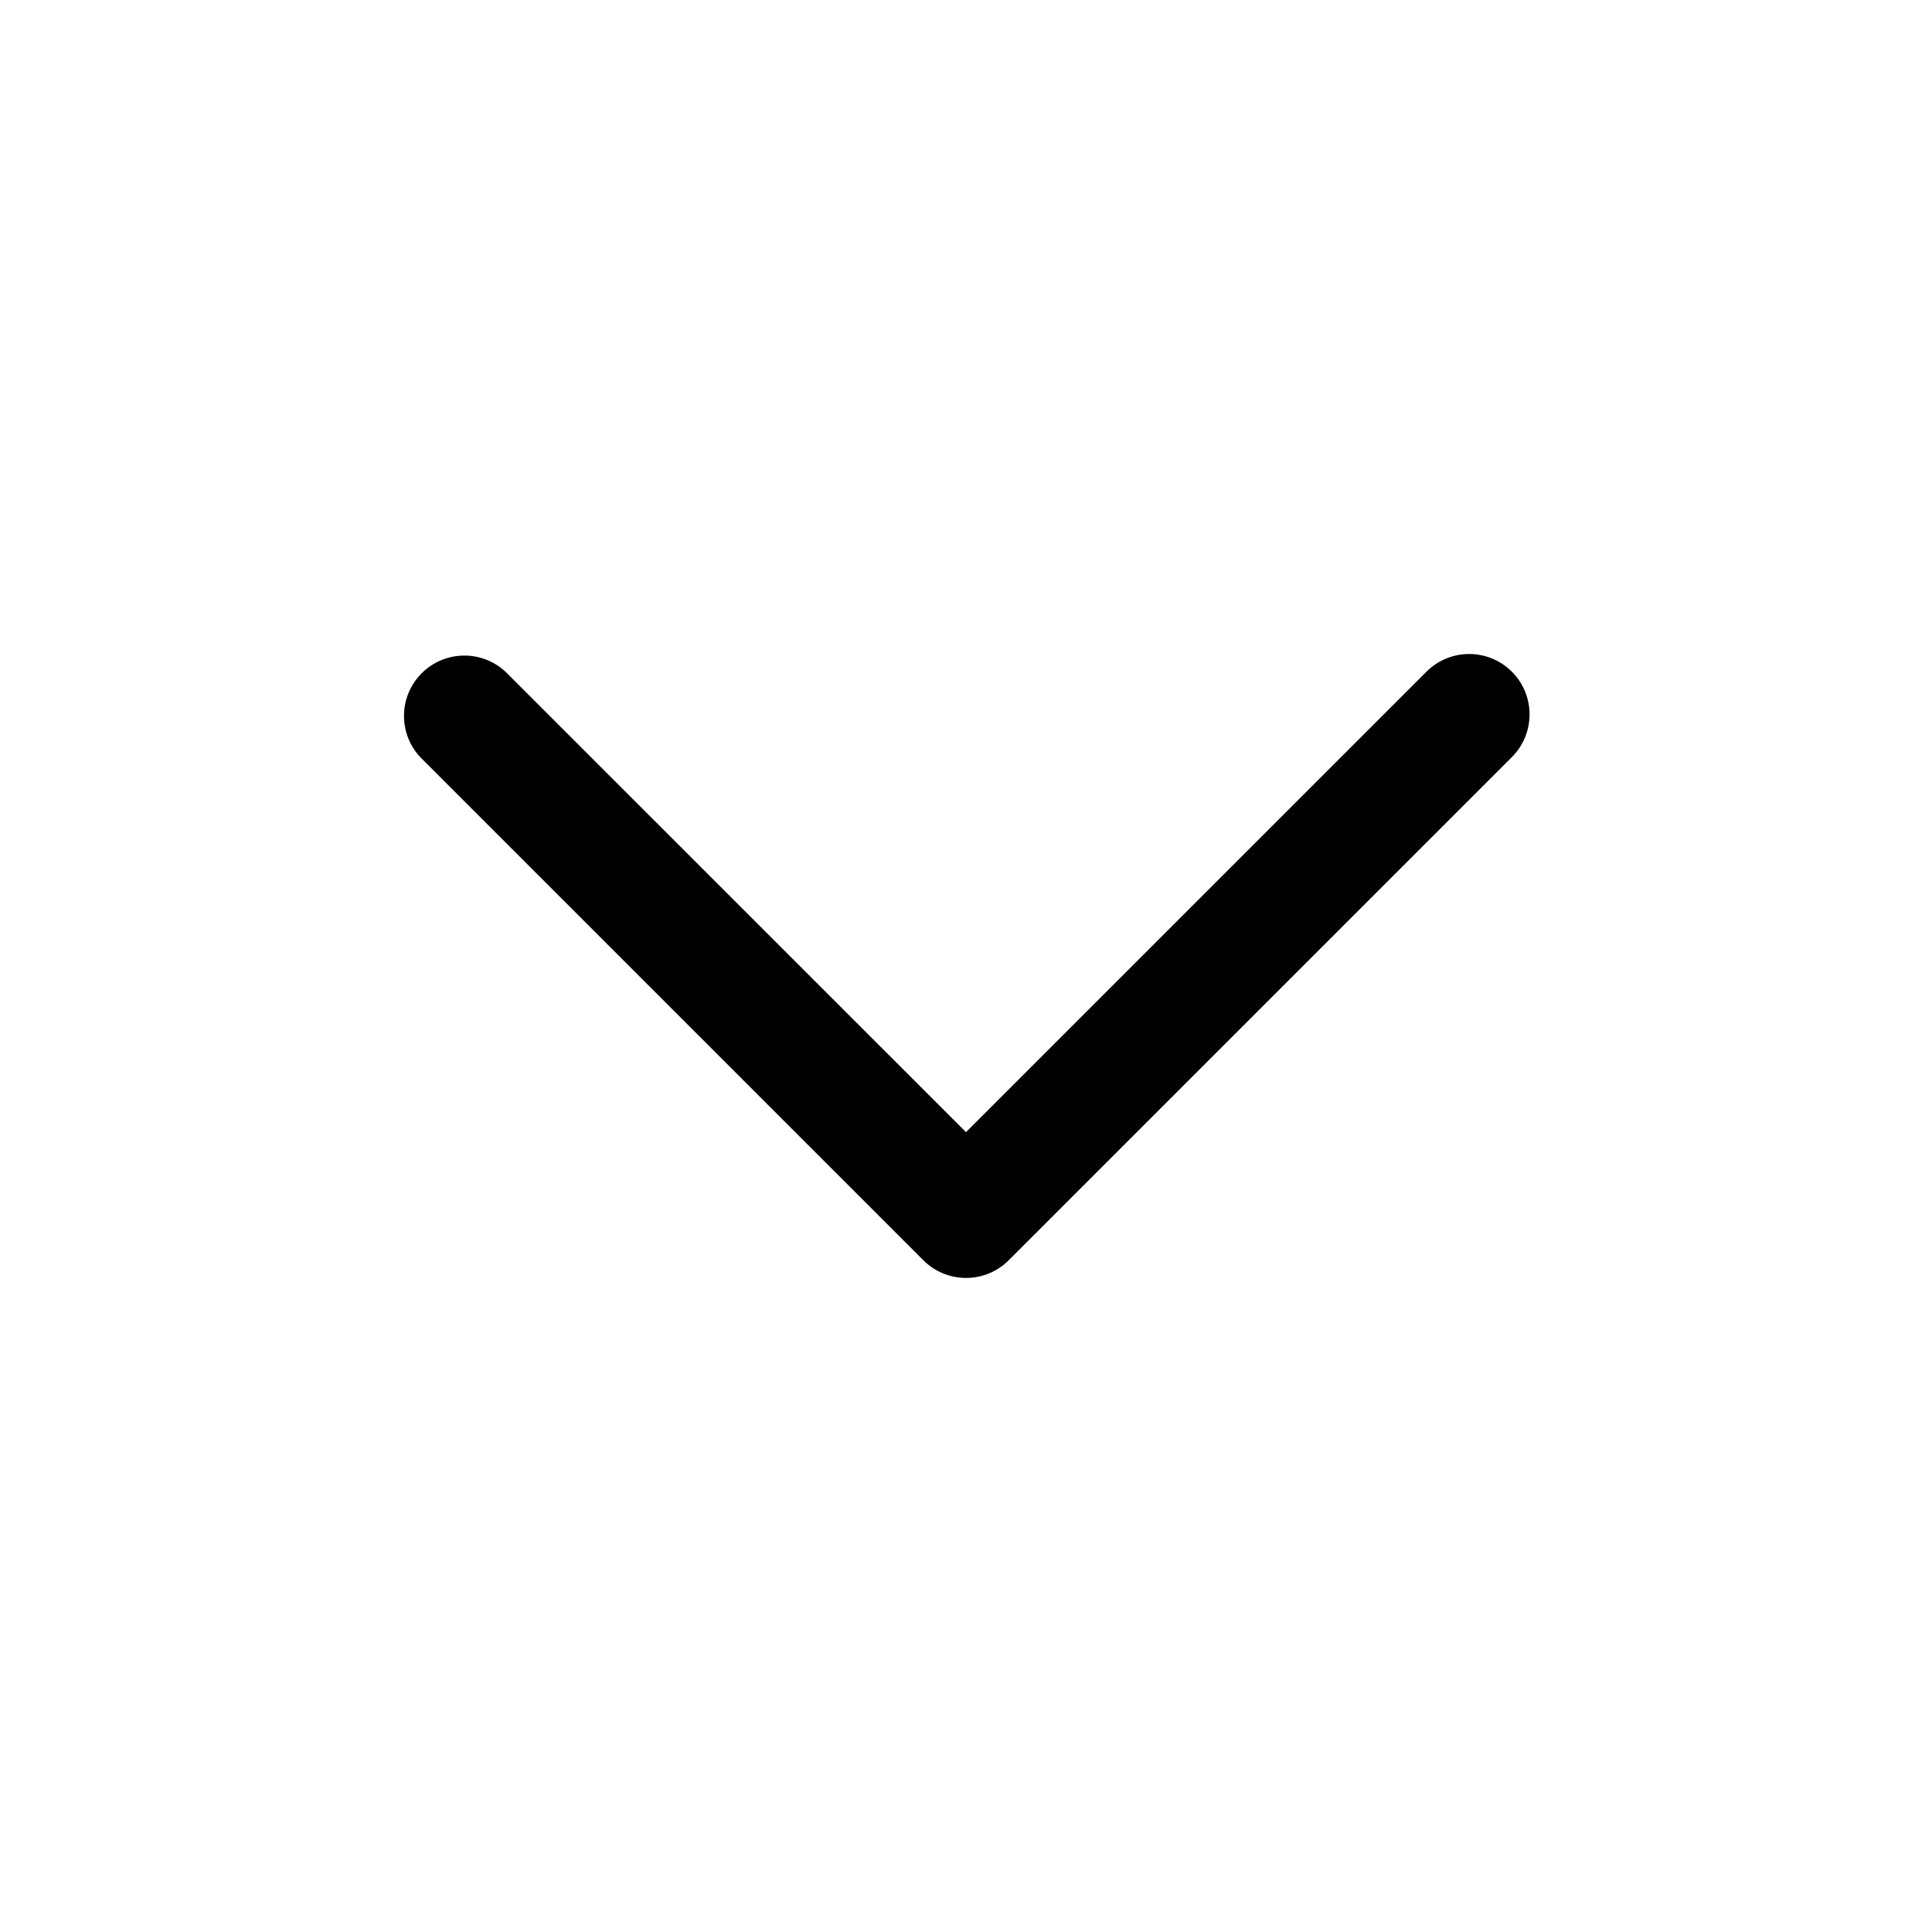
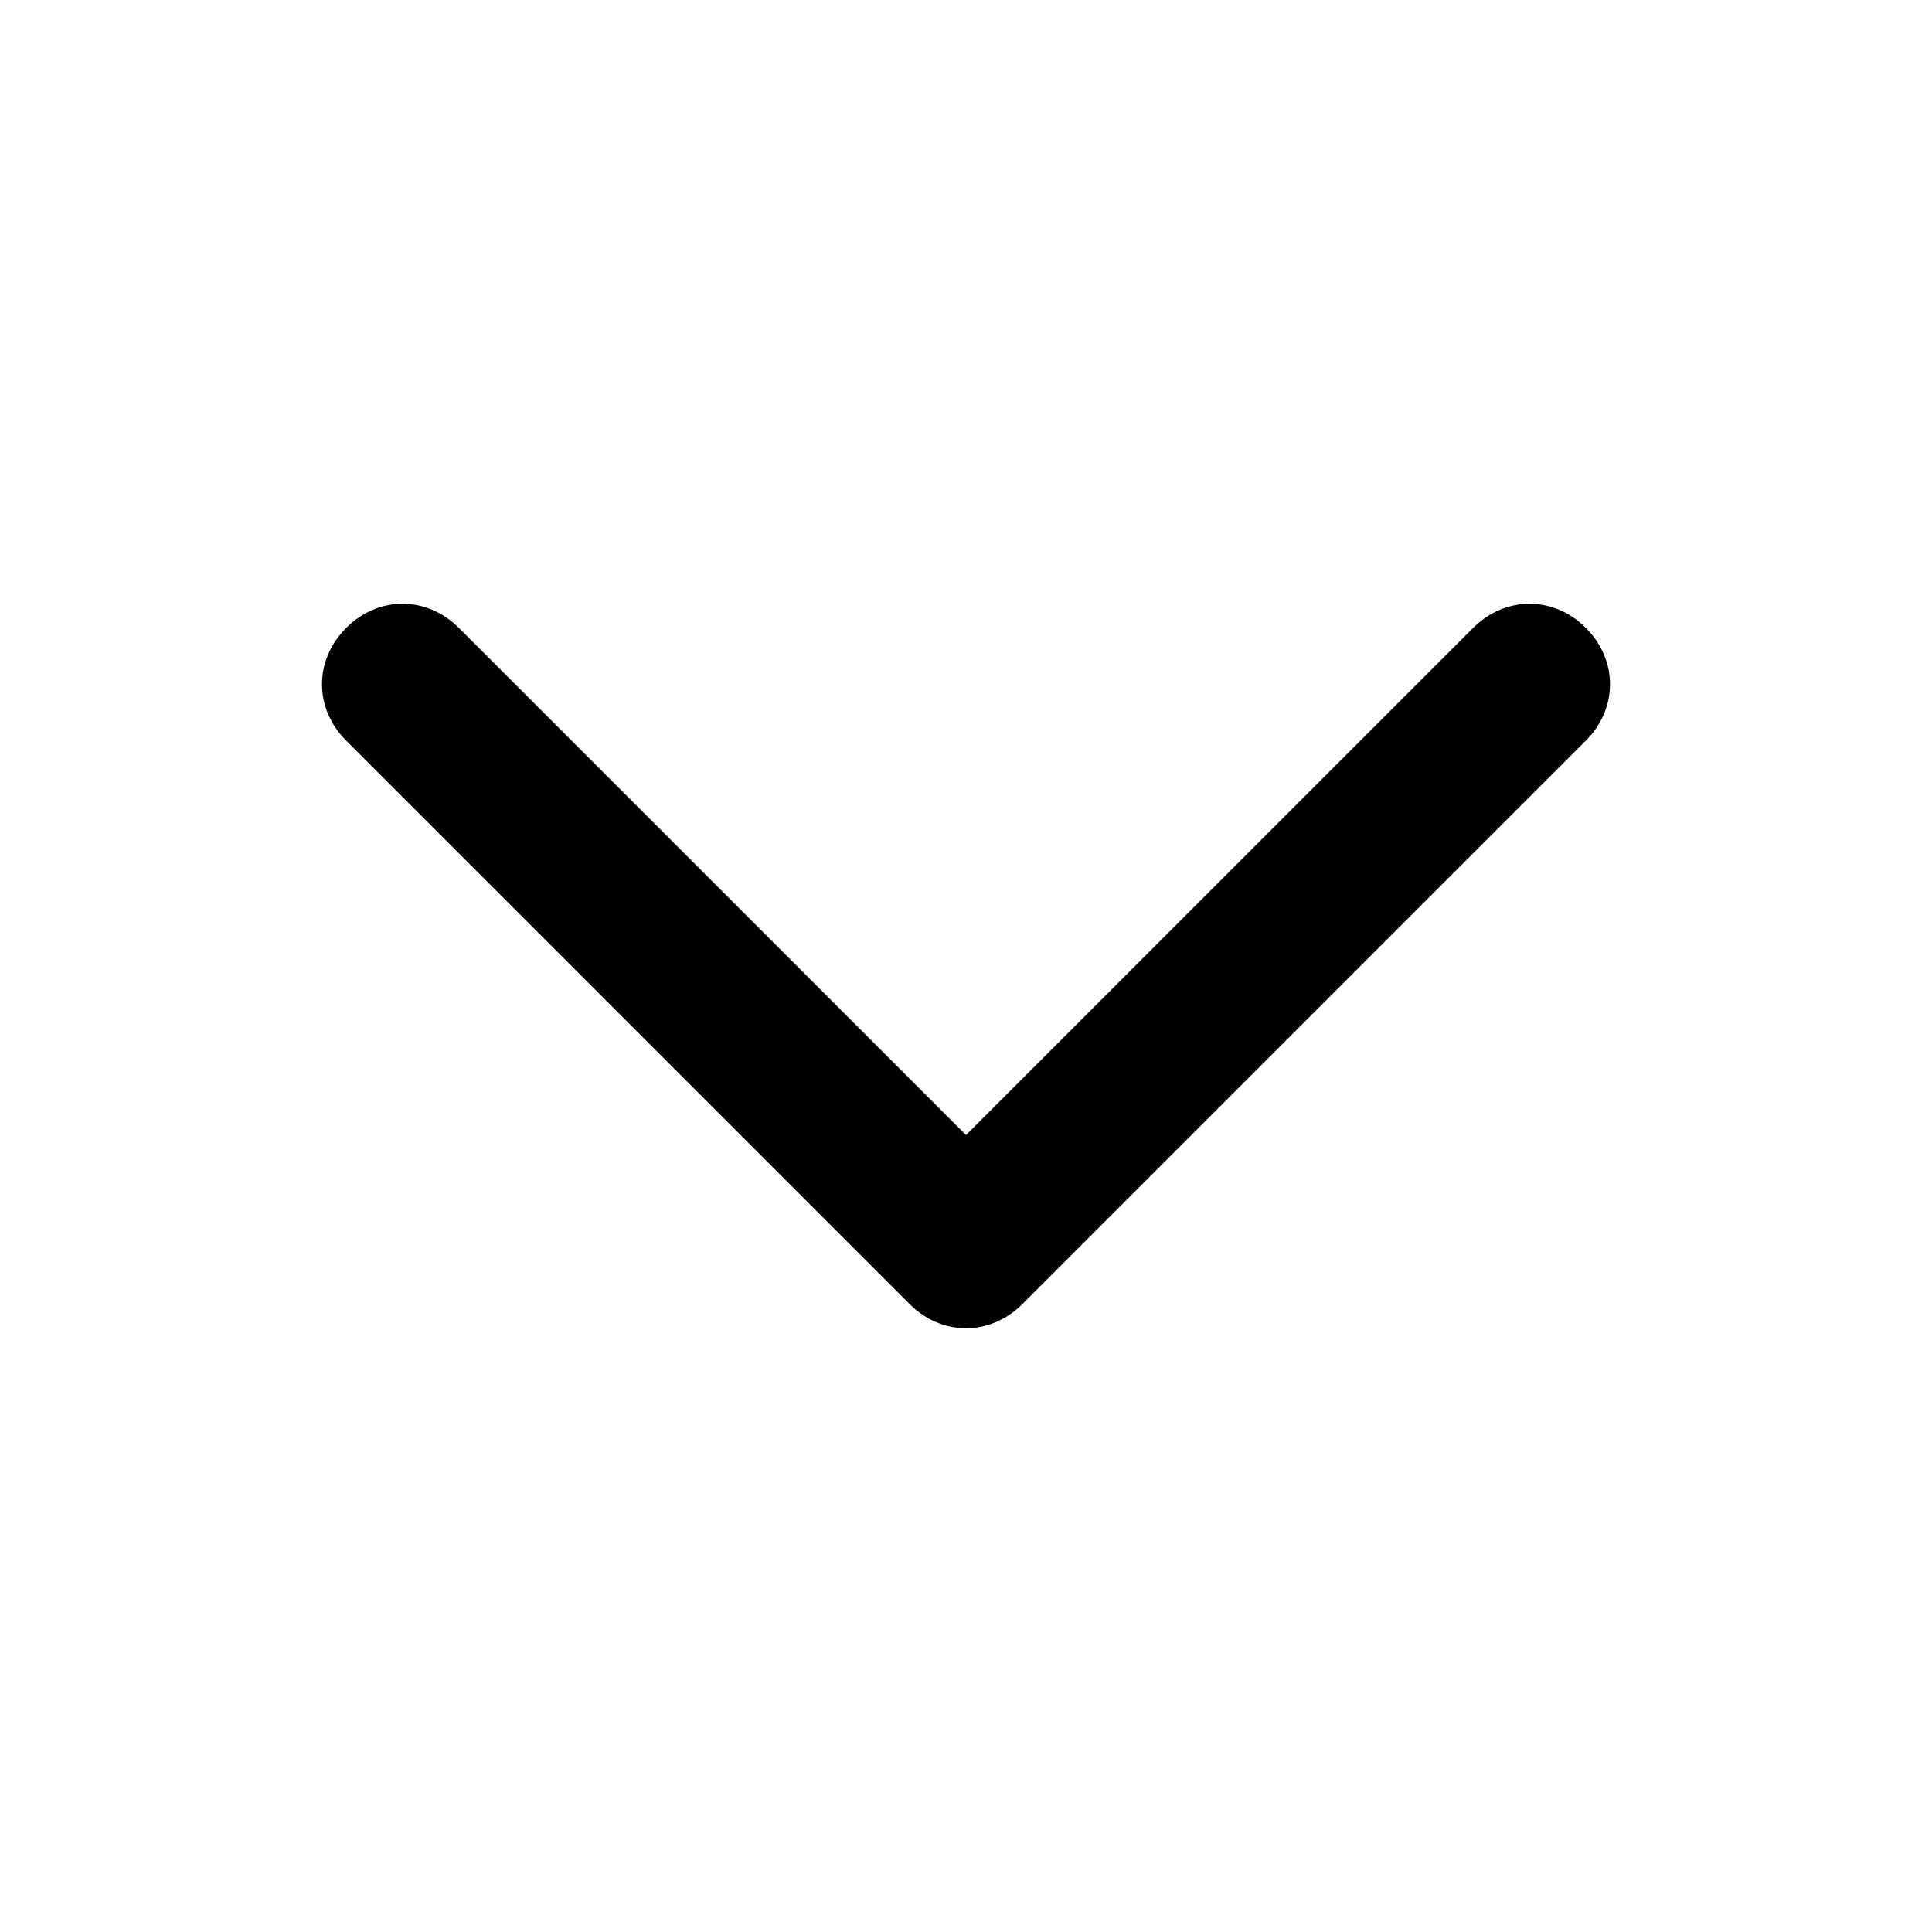
- <svg xmlns="http://www.w3.org/2000/svg" id="icons" viewBox="0 0 24 24">
-   <rect id="canvas" width="24" height="24" style="fill:none" />
-   <path d="M12,15.875a.748.748,0,0,1-.53-.22l-6.25-6.25A.75.75,0,0,1,6.28,8.345L12,14.064l5.72-5.72a.75.75,0,0,1,1.061,1.061l-6.25,6.25A.748.748,0,0,1,12,15.875Z" />
+ <svg xmlns="http://www.w3.org/2000/svg" id="angle-down-m" viewBox="0 0 24 24" style="enable-background:new 0 0 24 24">
+   <rect id="bg" width="24" height="24" style="opacity:0;fill:#f2f2f2" />
+   <path id="path" d="M18.3 7.8L12 14.1 5.7 7.8c-.4-.4-1-.4-1.4 0-.4.4-.4 1 0 1.4l7 7c.4.4 1 .4 1.4 0l7-7c.4-.4.4-1 0-1.4-.4-.4-1-.4-1.4 0z" />
</svg>
